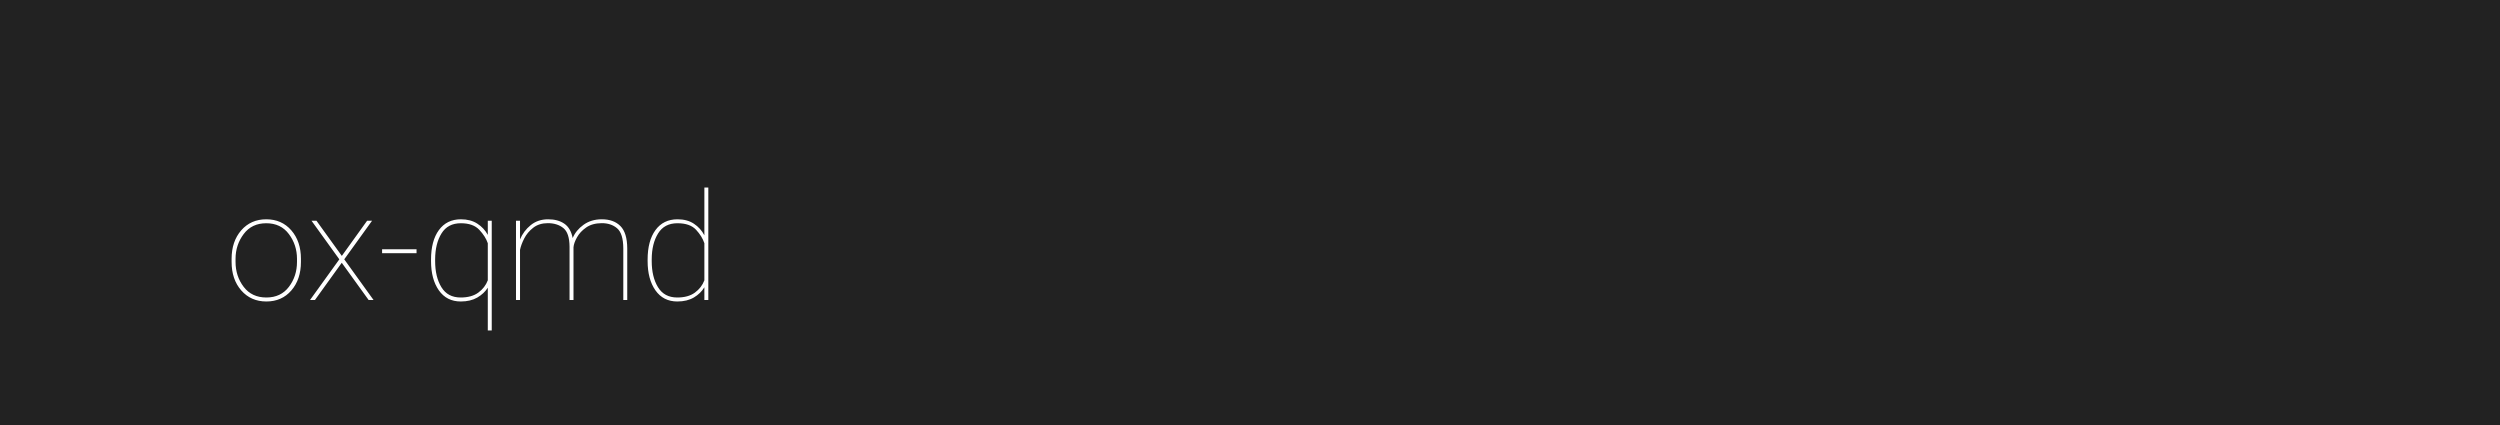
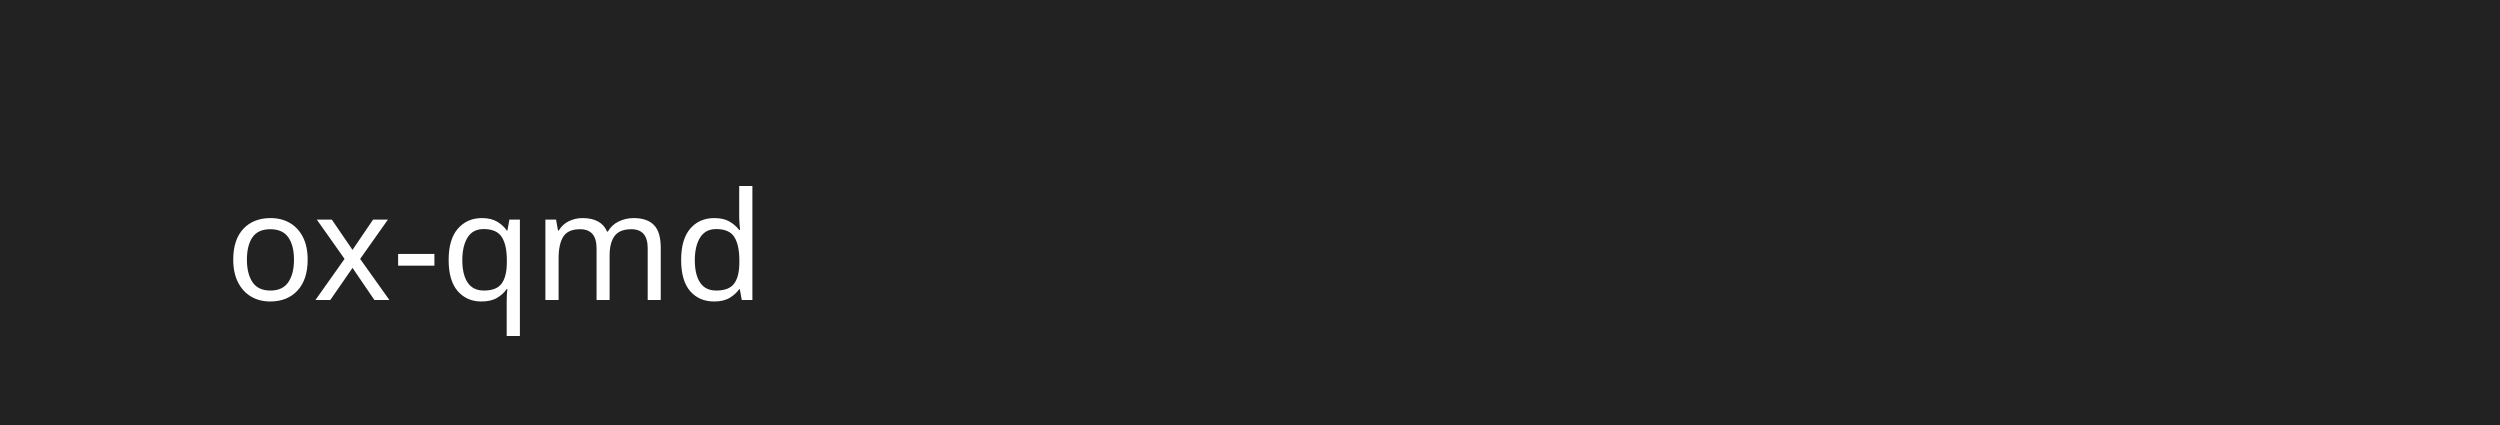
<svg xmlns="http://www.w3.org/2000/svg" width="1000" height="170">
  <style type="text/css">
-         text {font-size: 60px; font-family: 'Roboto'; font-weight: 100;}
+         text {font-size: 60px; font-family: 'Source Sans Pro'; font-weight: 400;}
    </style>
  <g>
    <rect x="0" y="0" width="100%" height="100%" fill="#222" />
  </g>
  <g fill="#FFF">
    <text x="90" y="120">ox-qmd</text>
  </g>
</svg>
